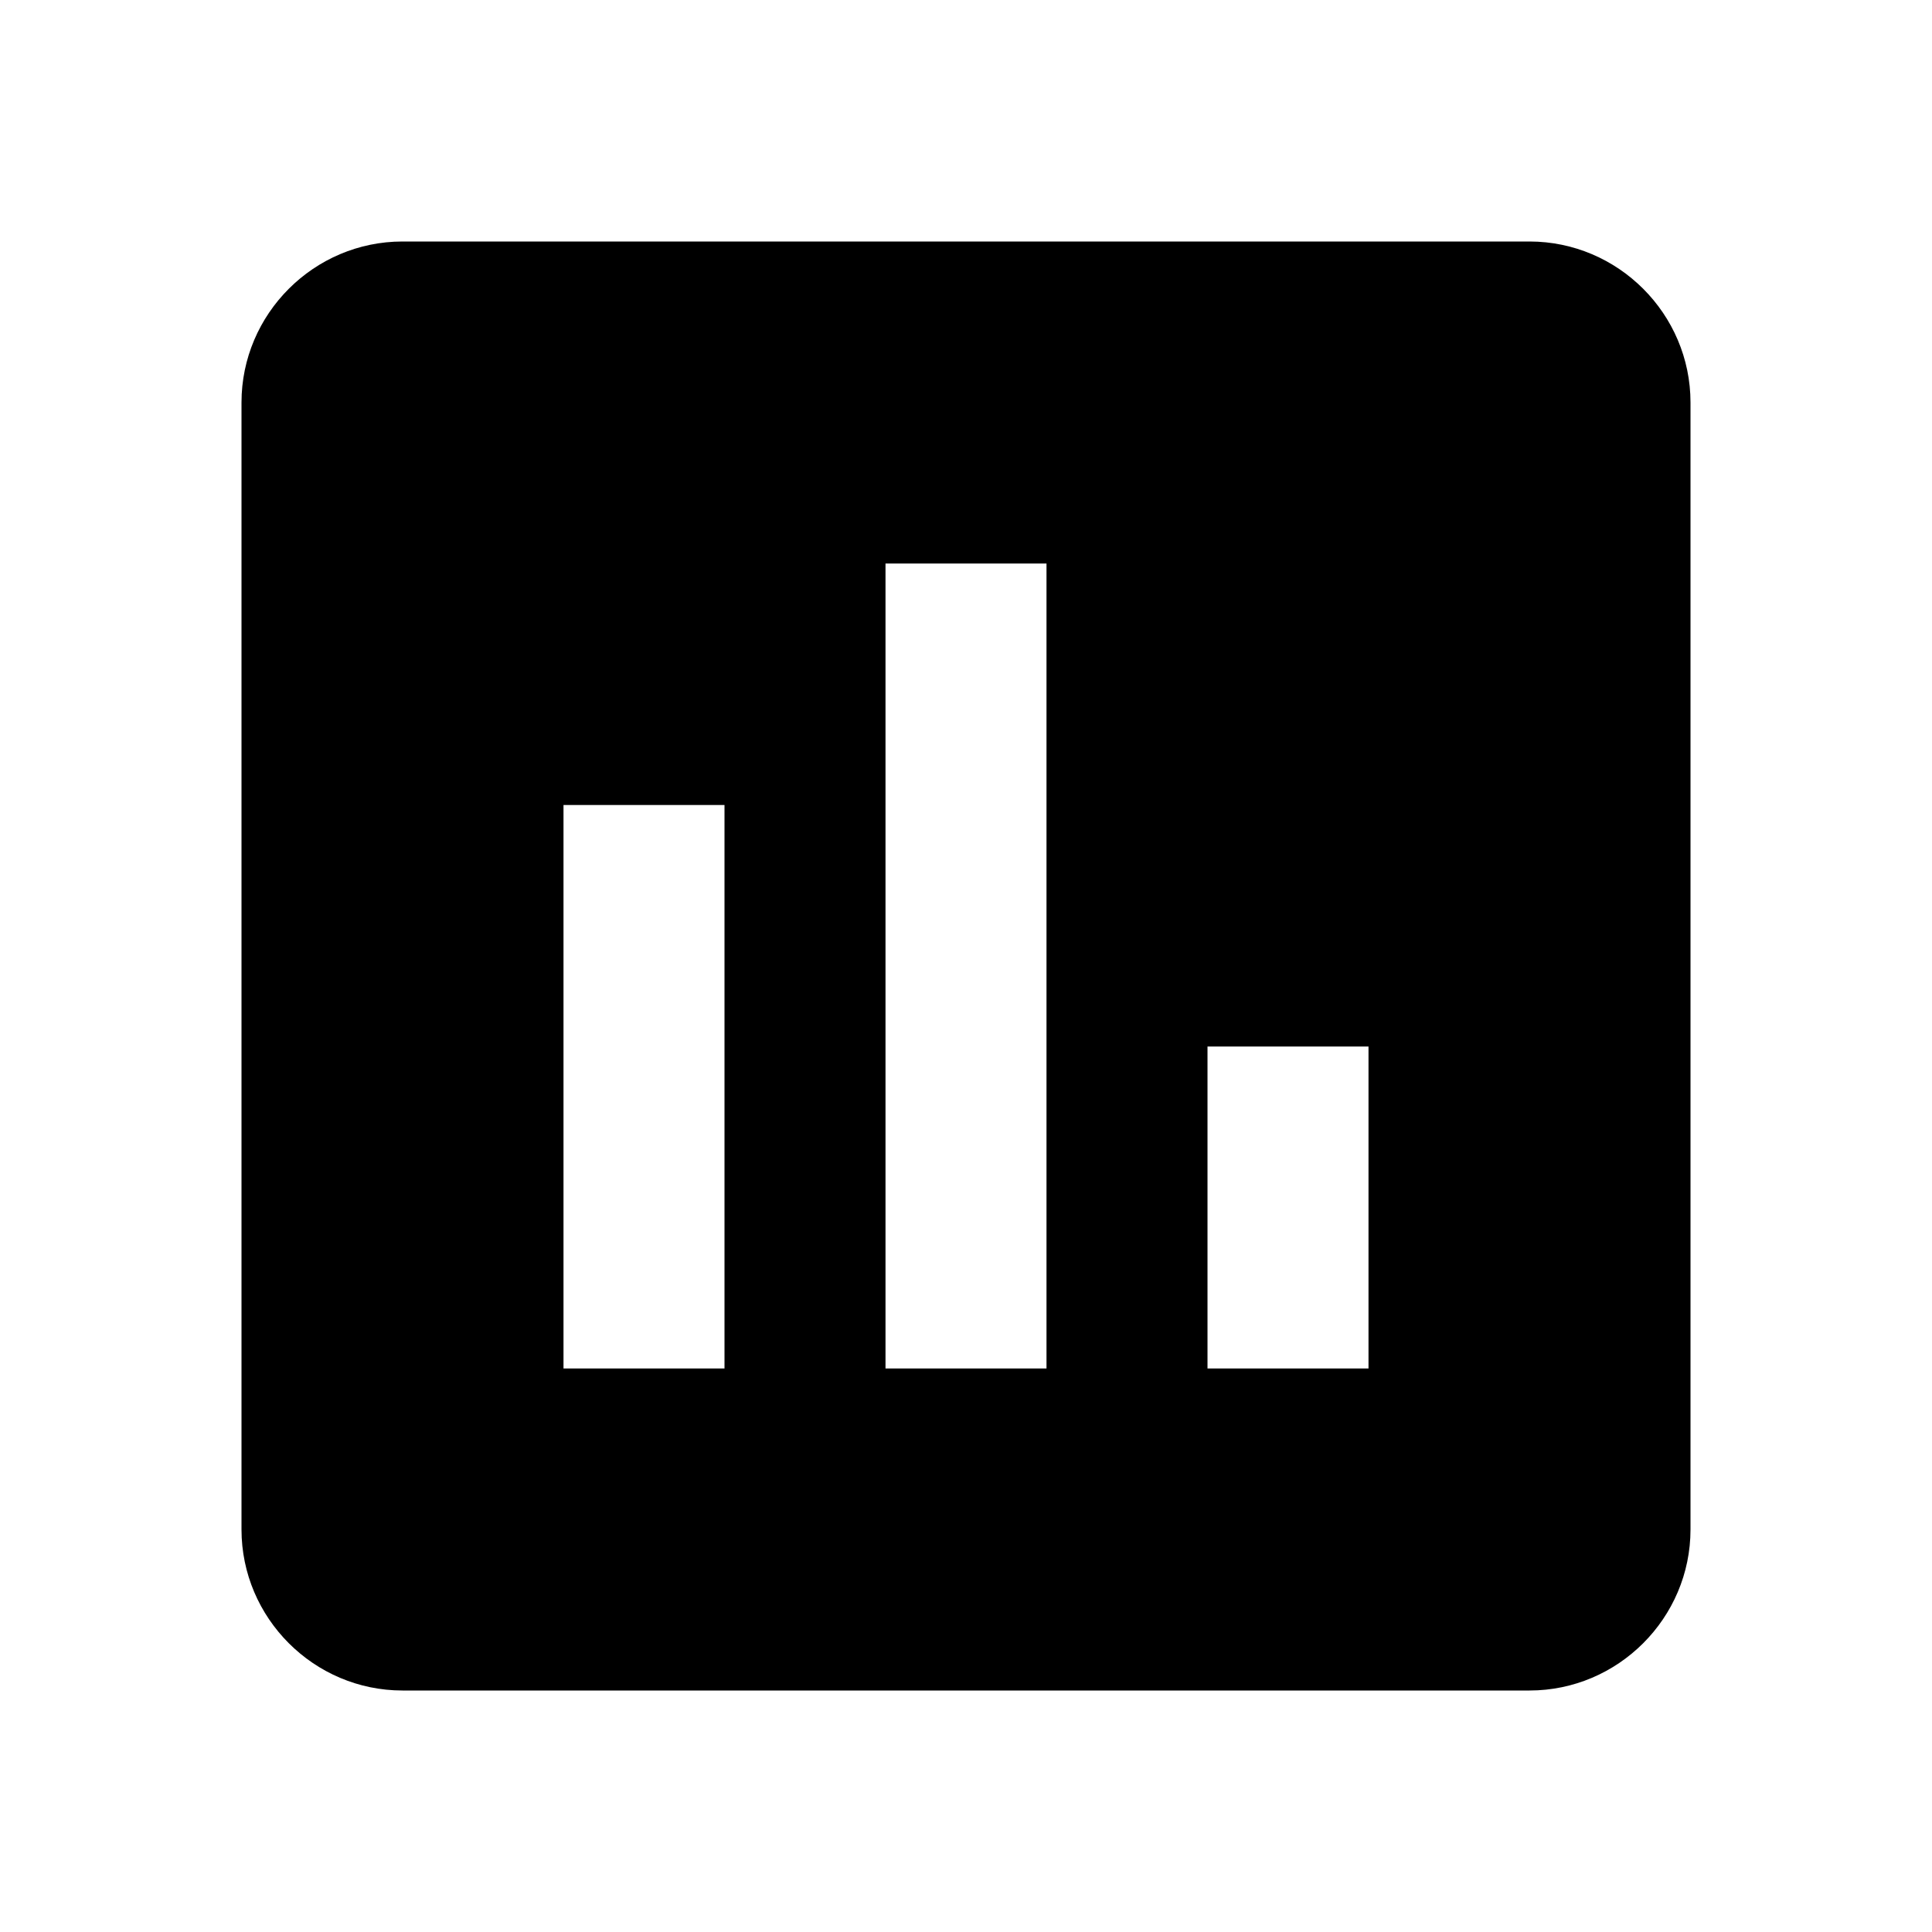
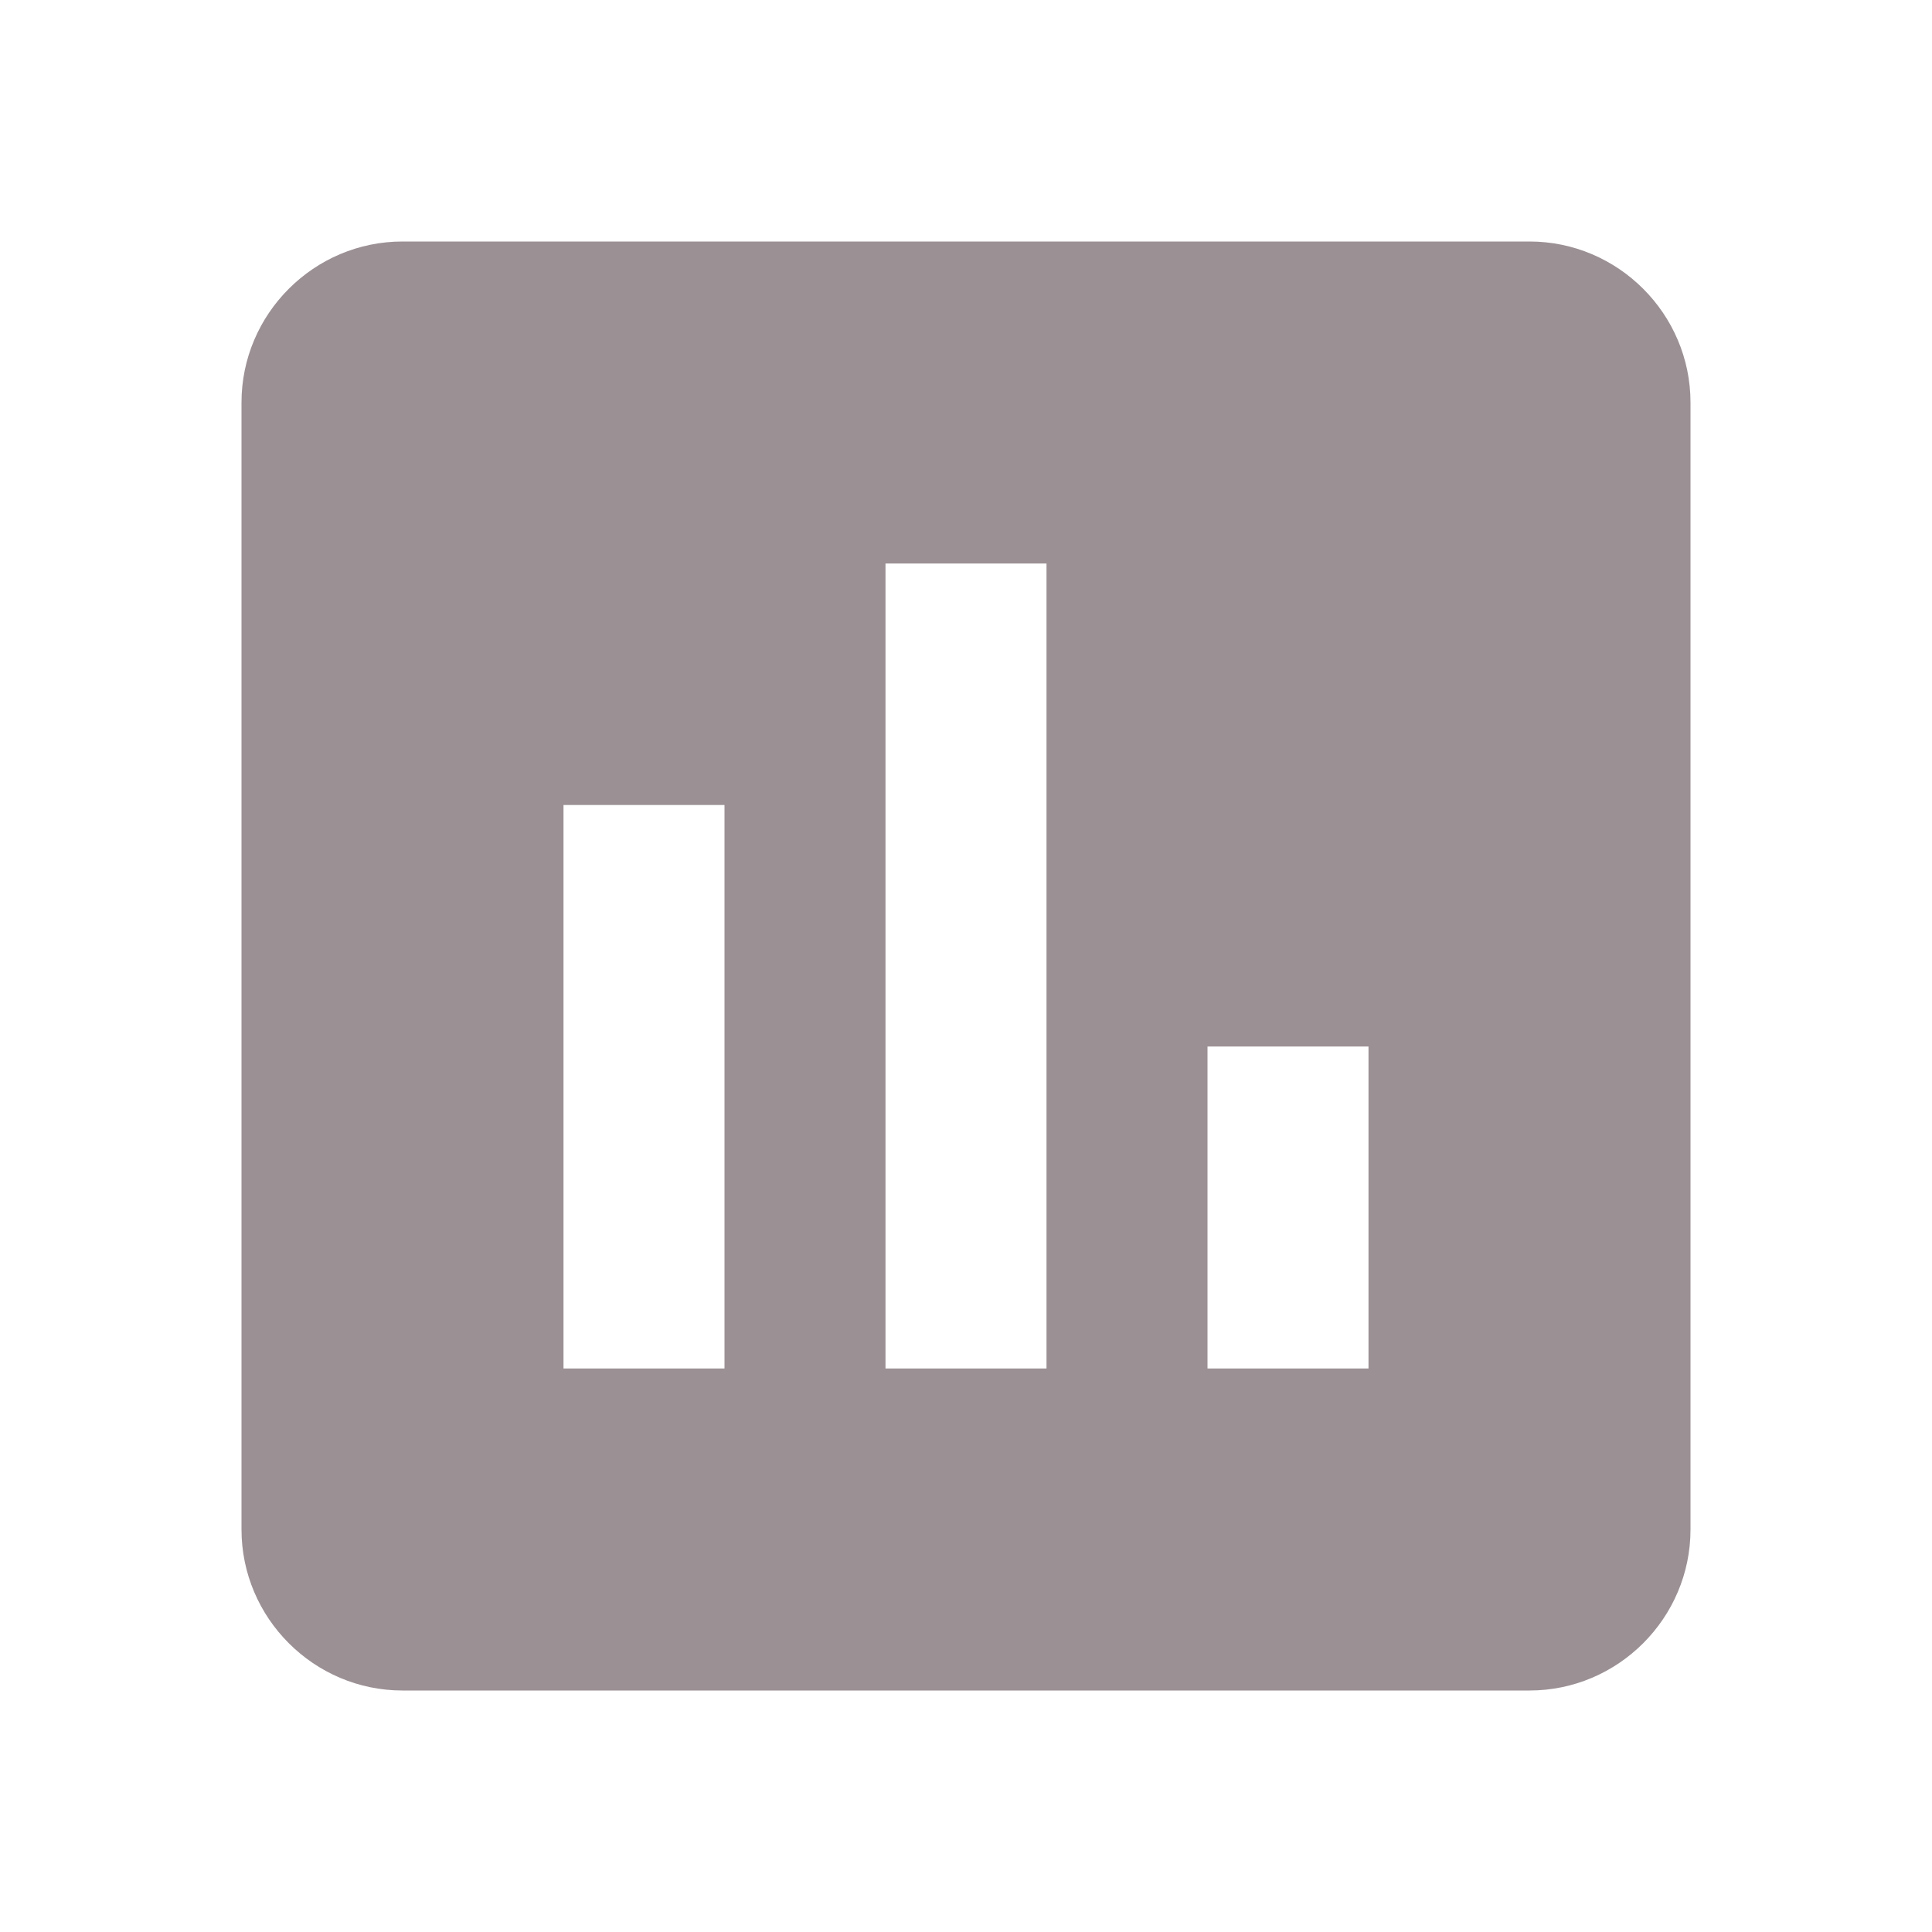
- <svg xmlns="http://www.w3.org/2000/svg" height="24px" viewBox="0 0 24 24" width="24px" fill="#000000">
+ <svg xmlns="http://www.w3.org/2000/svg" height="24px" viewBox="0 0 24 24" width="24px" fill="#9B9094">
  <path d="M0 0h24v24H0z" fill="none" />
  <path d="M19 3H5c-1.1 0-2 .9-2 2v14c0 1.1.9 2 2 2h14c1.1 0 2-.9 2-2V5c0-1.1-.9-2-2-2zM9 17H7v-7h2v7zm4 0h-2V7h2v10zm4 0h-2v-4h2v4z" />
</svg>
